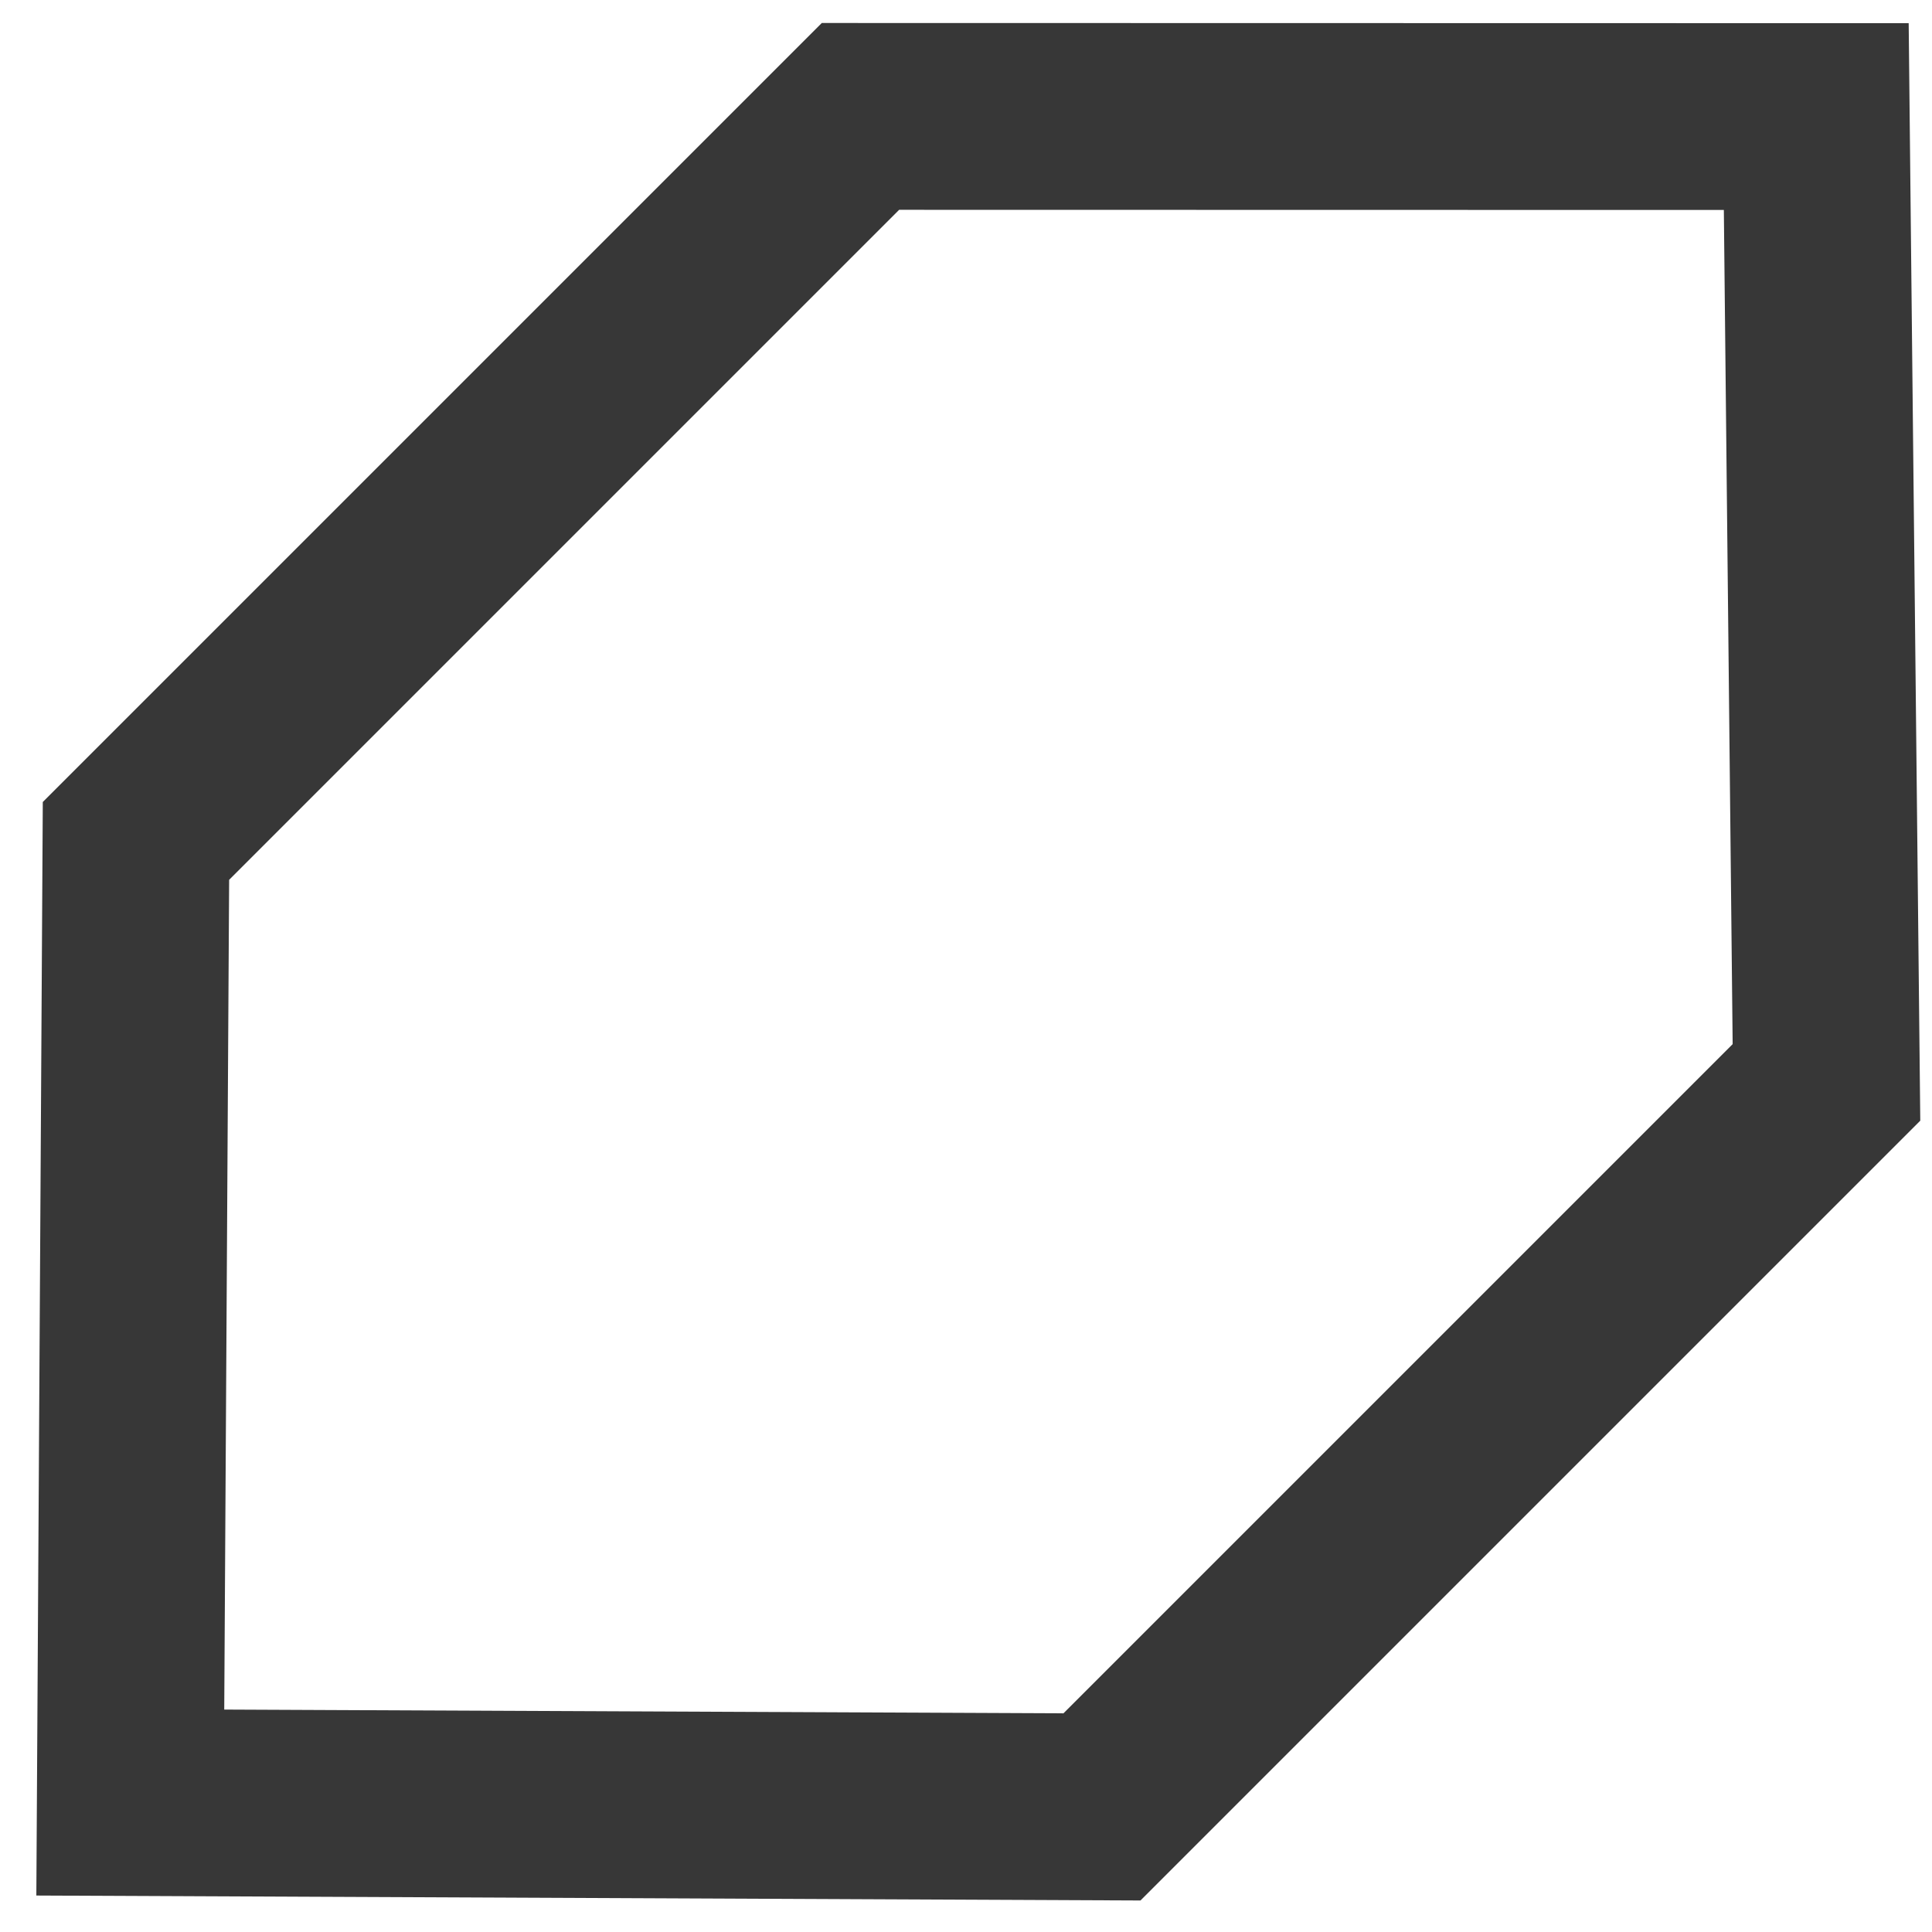
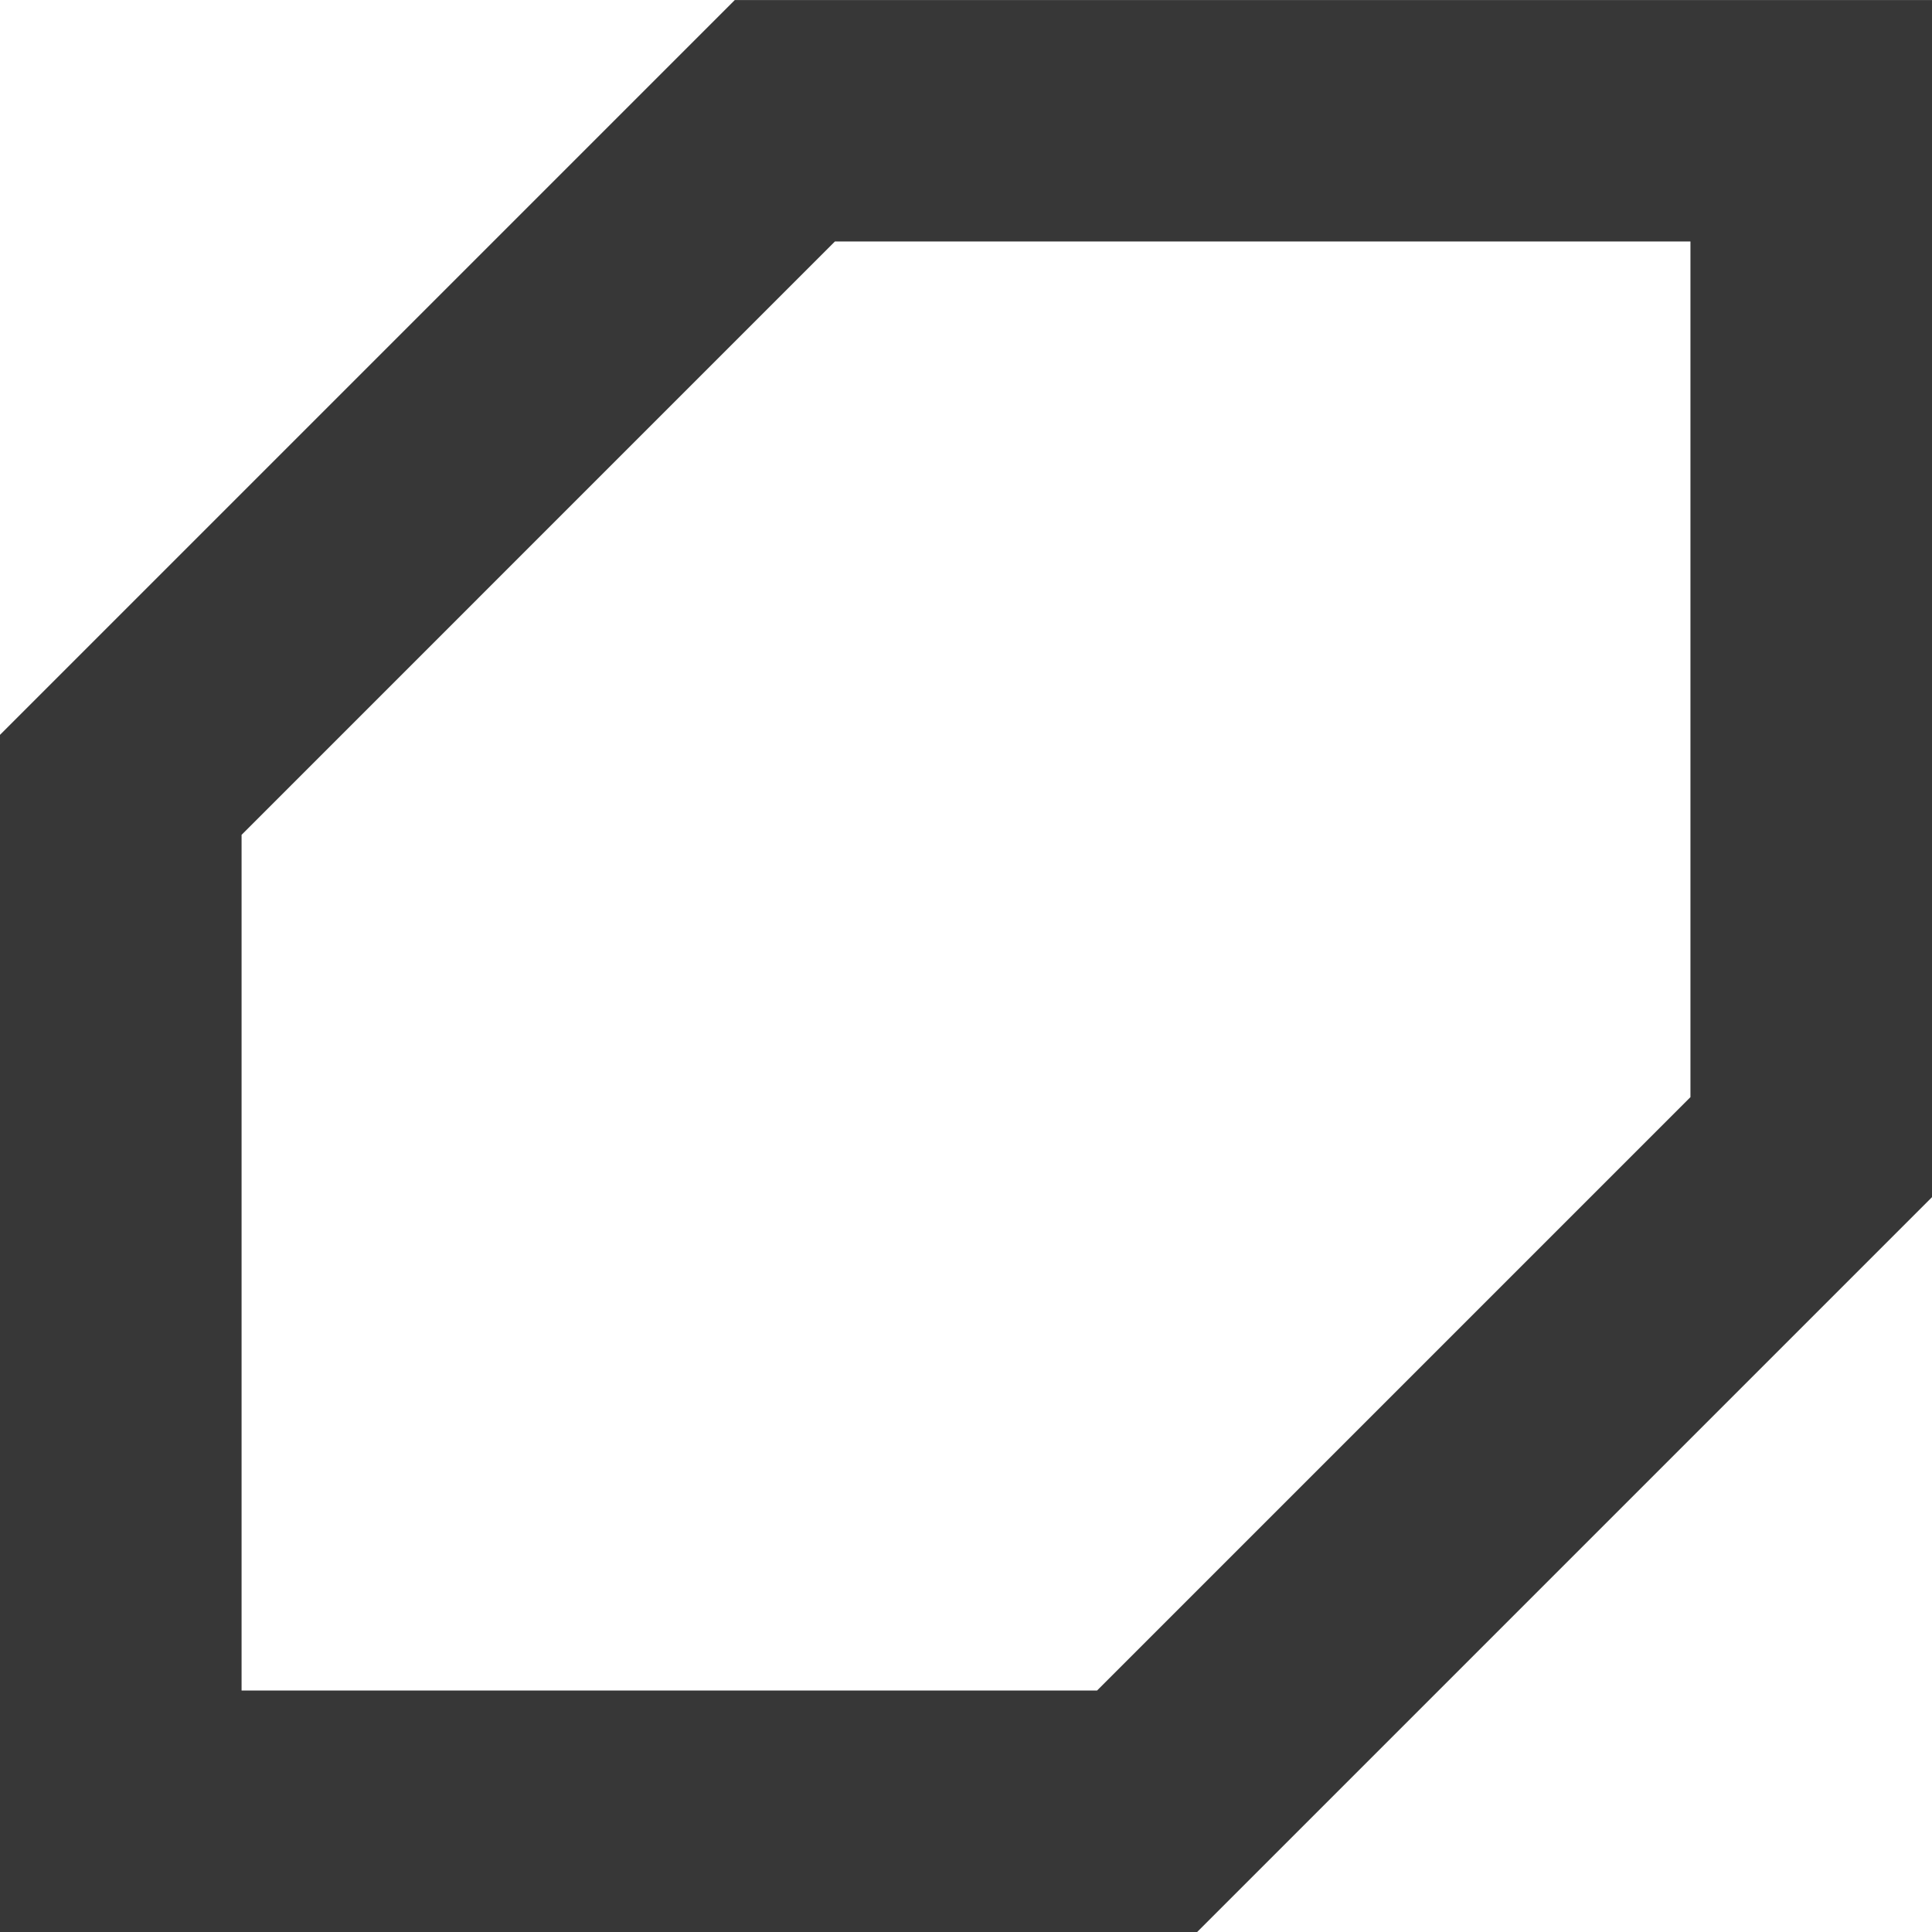
- <svg xmlns="http://www.w3.org/2000/svg" version="1.1" id="svg2" viewBox="0 0 32 32" height="34.133" width="34.133">
+ <svg xmlns="http://www.w3.org/2000/svg" width="32" height="32" viewBox="0 0 30 30" id="svg2" version="1.1">
  <defs id="defs4" />
-   <g id="layer1" style="display:inline">
-     <path style="fill:none;stroke:#373737;stroke-width:3.094;stroke-linecap:butt;stroke-linejoin:miter;stroke-miterlimit:4;stroke-dasharray:none;stroke-opacity:1" d="M 2.252,13.928 14.252,1.928 l 15.831,0.003 0.169,15.997 -12,12 -16.094,-0.072 z" id="path890" />
+   <g transform="matrix(0.9320982,0,0,0.9314427,-0.1361621,0.3151009)" style="display:inline" id="layer1">
+     <path id="path823" d="M 30.32,1.675 V 18.785 L 19.256,29.857 H 2.158 V 12.746 L 13.221,1.675 Z" style="fill:none;stroke:#373737;stroke-width:4.025;stroke-linecap:butt;stroke-linejoin:miter;stroke-miterlimit:4;stroke-dasharray:none;stroke-opacity:1" />
  </g>
</svg>
